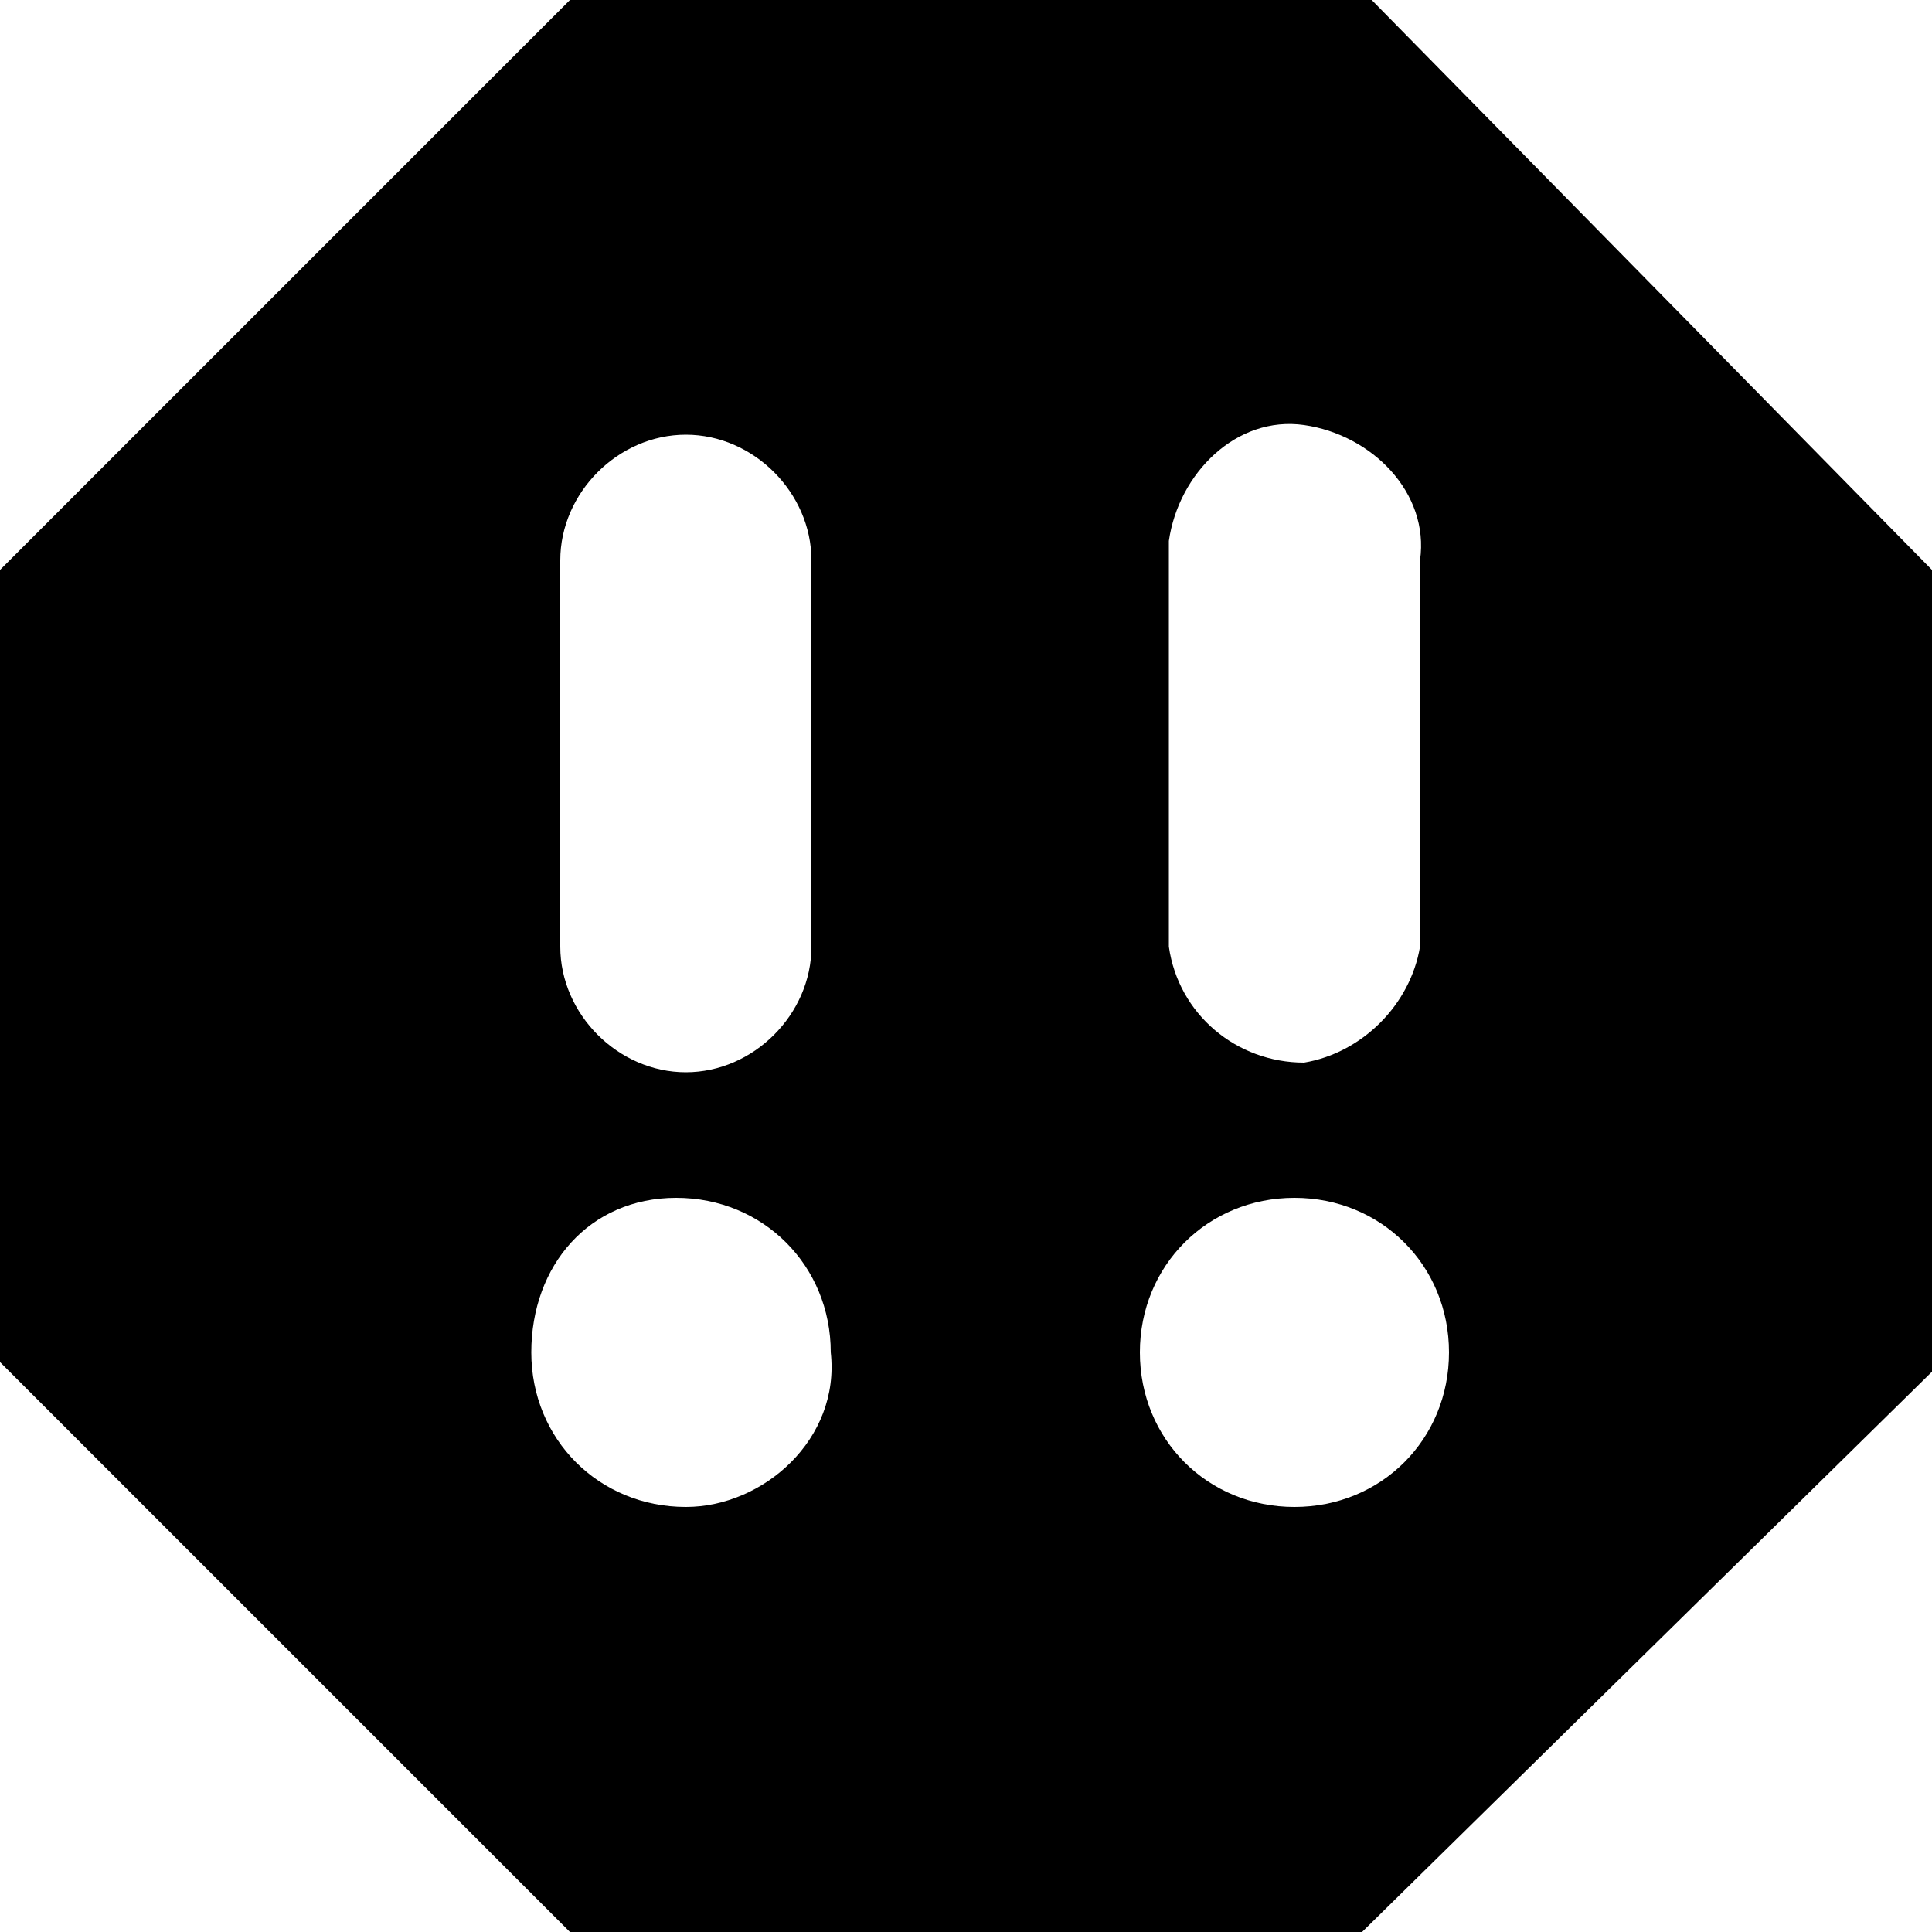
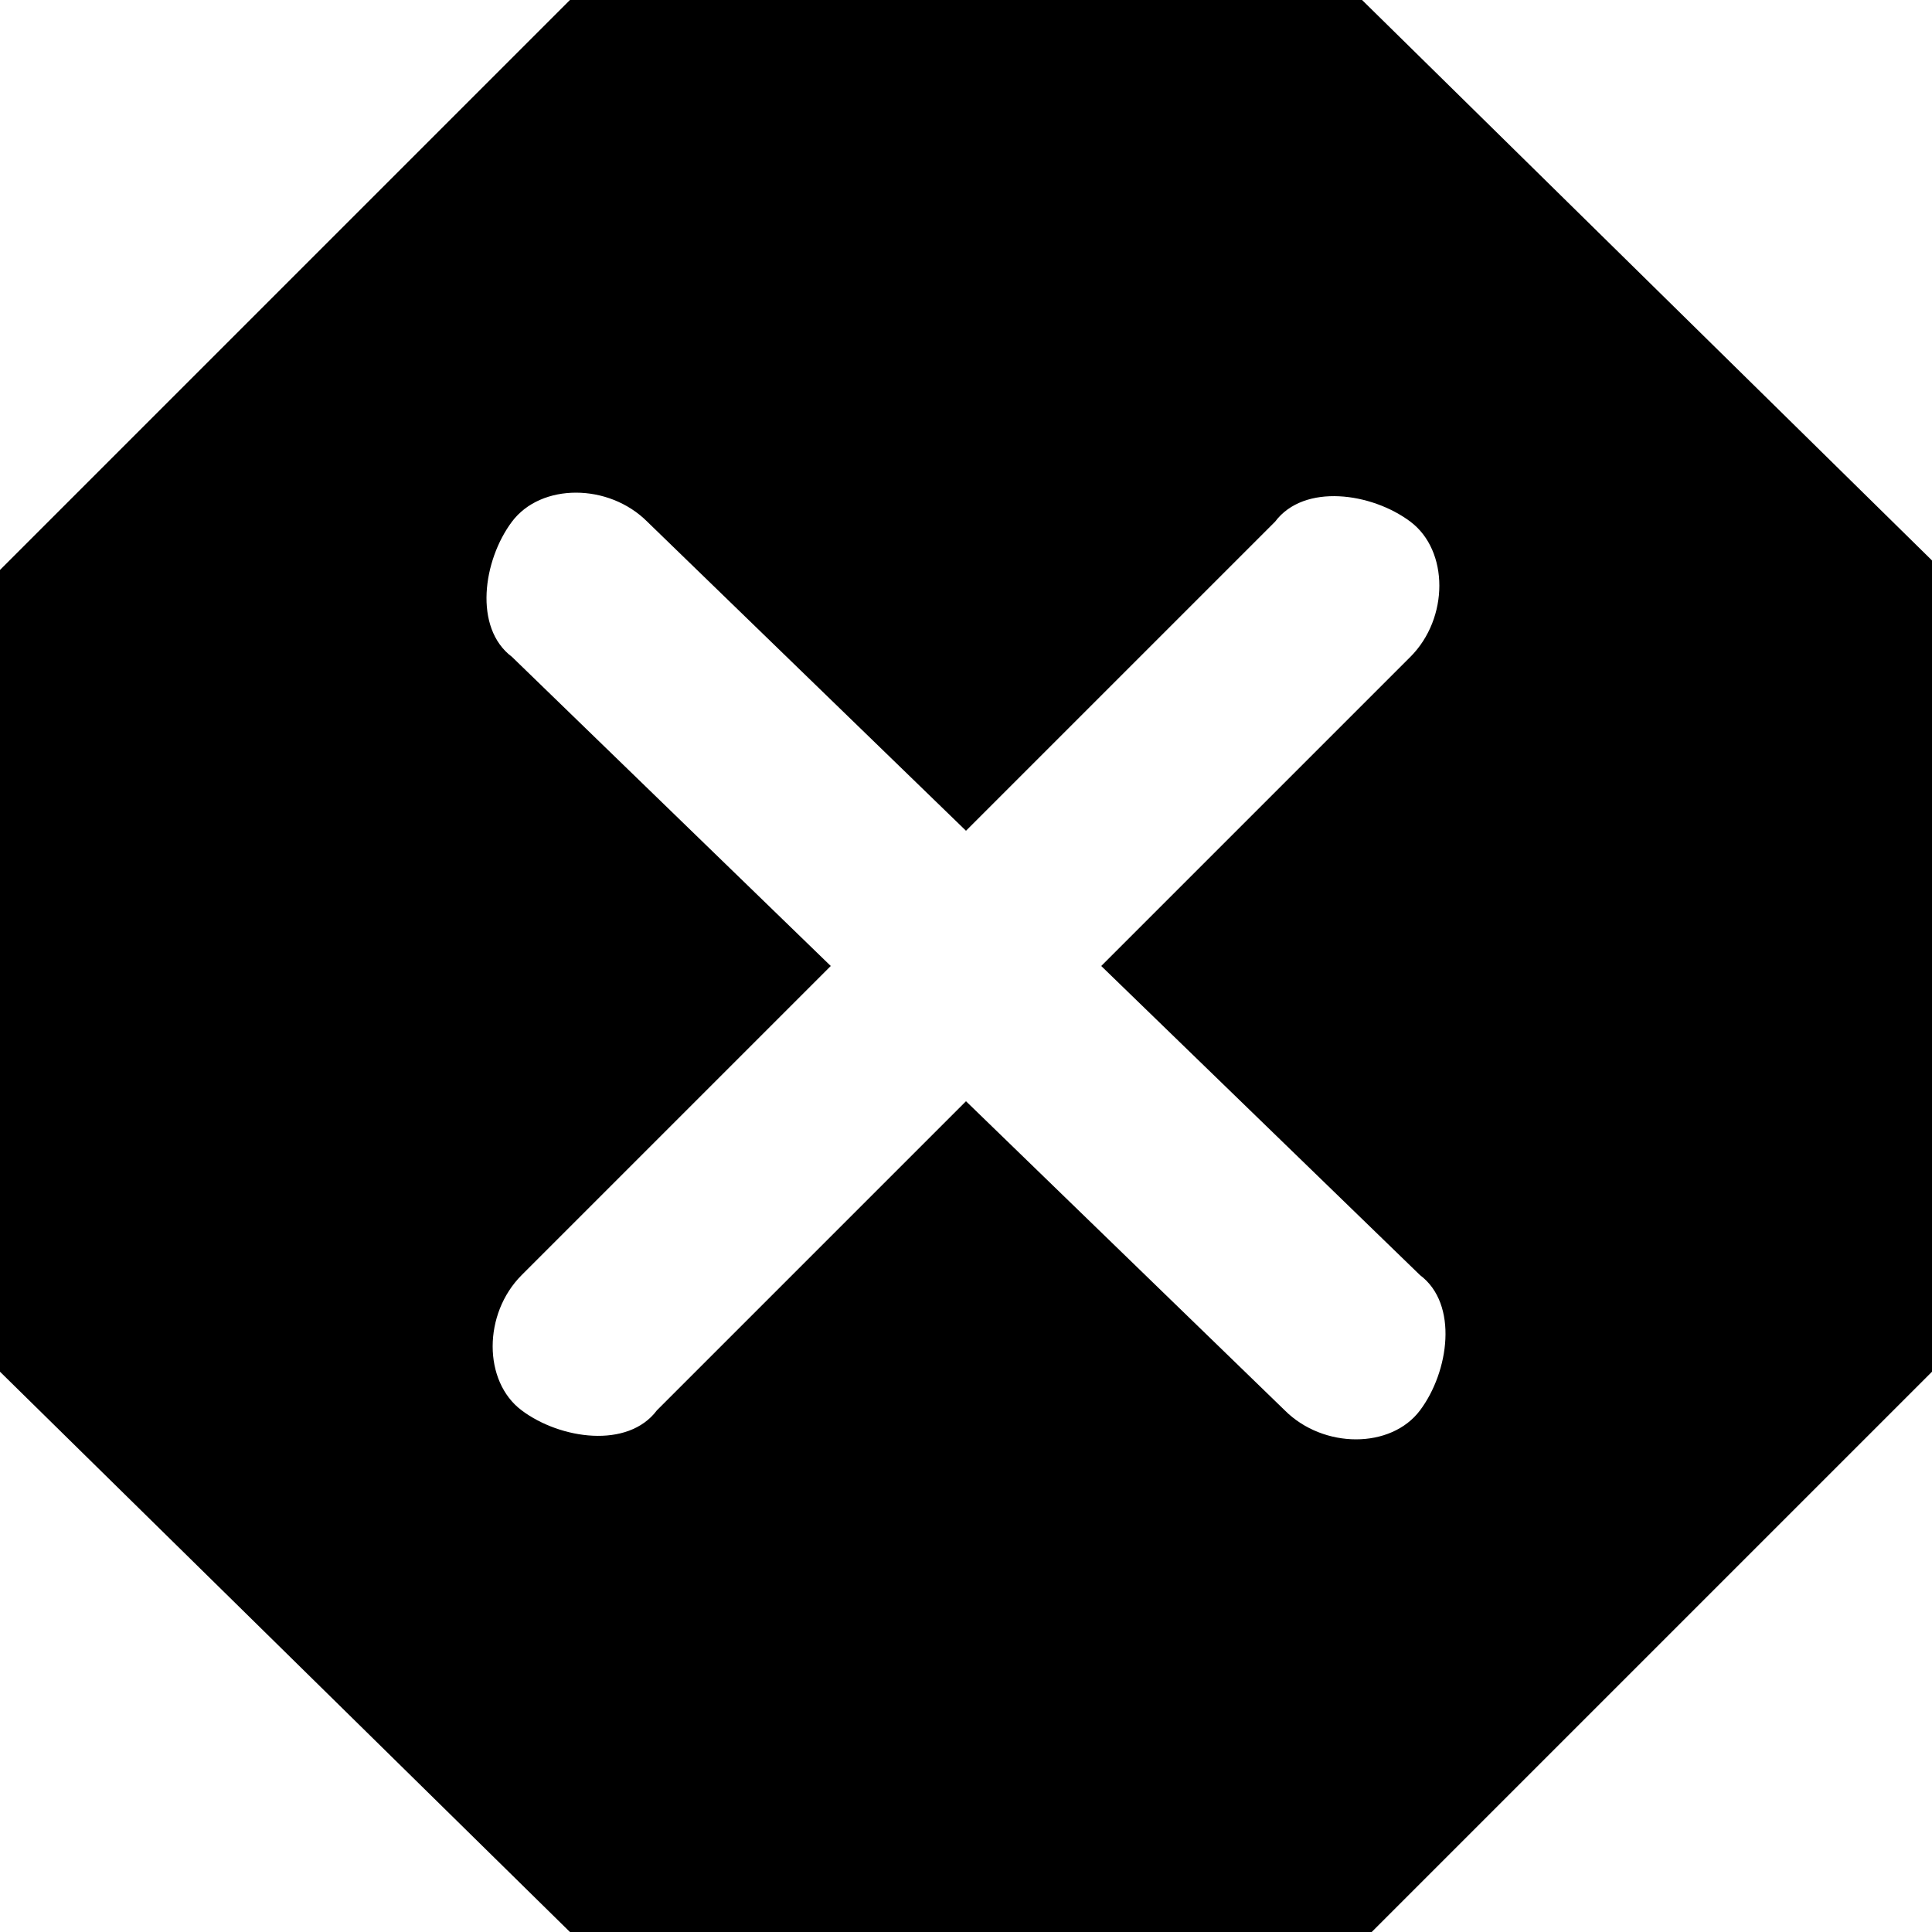
<svg xmlns="http://www.w3.org/2000/svg" version="1.1" id="Layer_1" x="0px" y="0px" viewBox="0 0 20 20" style="enable-background:new 0 0 20 20;" xml:space="preserve">
-   <g>
-     <path class="oc-icon-indicator oc-icon-status-error" d="M20,5.9v8.3L14.1,20H5.9L0,14.1V5.9L5.9,0h8.3L20,5.9z M5.8,9.8c0,0.7,0.6,1.3,1.3,1.3c0.7,0,1.3-0.6,1.3-1.3v-4   c0-0.7-0.6-1.3-1.3-1.3S5.8,5.1,5.8,5.8L5.8,9.8z M12.1,9.8c0.1,0.7,0.7,1.2,1.4,1.2c0.6-0.1,1.1-0.6,1.2-1.2v-4   c0.1-0.7-0.5-1.3-1.2-1.4c-0.7-0.1-1.3,0.5-1.4,1.2c0,0.1,0,0.2,0,0.2V9.8z M15,14c0-0.9-0.7-1.6-1.6-1.6c-0.9,0-1.6,0.7-1.6,1.6   c0,0.9,0.7,1.6,1.6,1.6c0,0,0,0,0,0C14.3,15.6,15,14.9,15,14z M8.6,14c0-0.9-0.7-1.6-1.6-1.6S5.5,13.1,5.5,14s0.7,1.6,1.6,1.6l0,0   C7.9,15.6,8.7,14.9,8.6,14C8.7,14,8.7,14,8.6,14L8.6,14z" />
-   </g>
+   <path class="oc-icon-indicator oc-icon-status-error" d="M14.1,0H5.9L0,5.9v8.3L5.9,20h8.3l5.9-5.9V5.9L14.1,0z M14.7,13.2c0.4,0.3,0.3,1,0,1.4c-0.3,0.4-1,0.4-1.4,0L10,11.4  l-3.2,3.2c-0.3,0.4-1,0.3-1.4,0c-0.4-0.3-0.4-1,0-1.4L8.6,10L5.3,6.8c-0.4-0.3-0.3-1,0-1.4c0.3-0.4,1-0.4,1.4,0L10,8.6l3.2-3.2  c0.3-0.4,1-0.3,1.4,0c0.4,0.3,0.4,1,0,1.4L11.4,10L14.7,13.2z" />
</svg>
